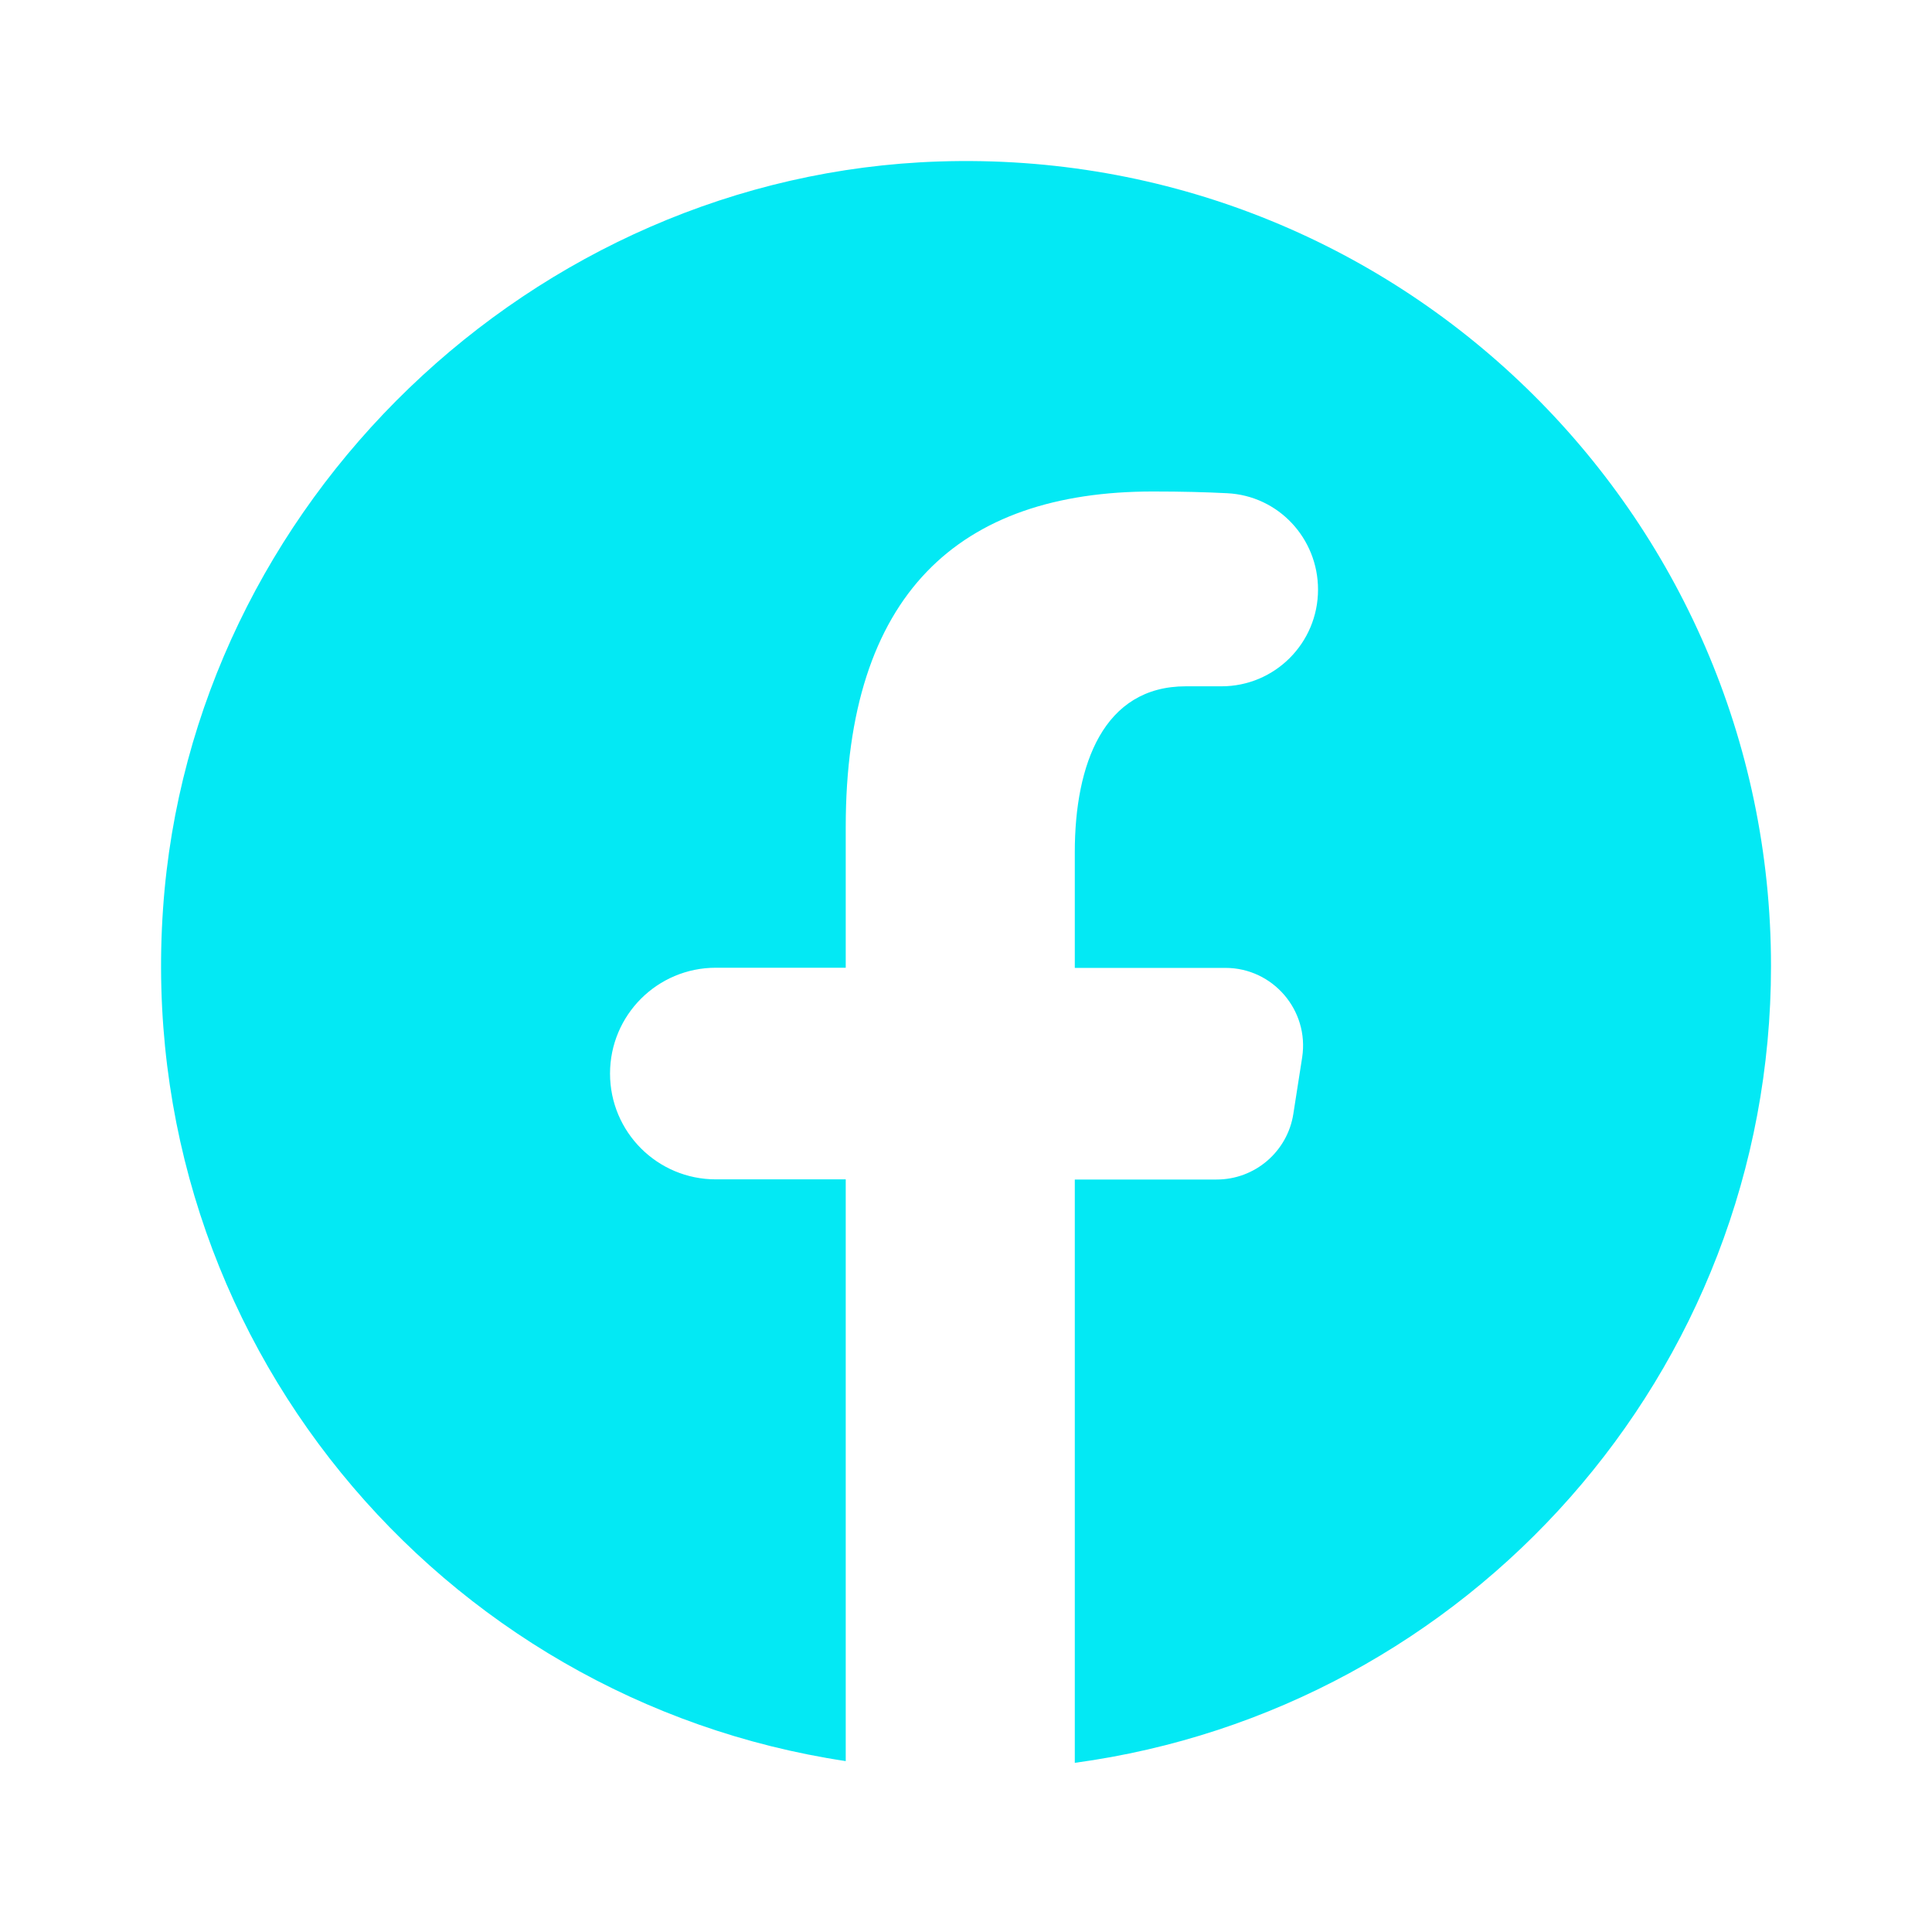
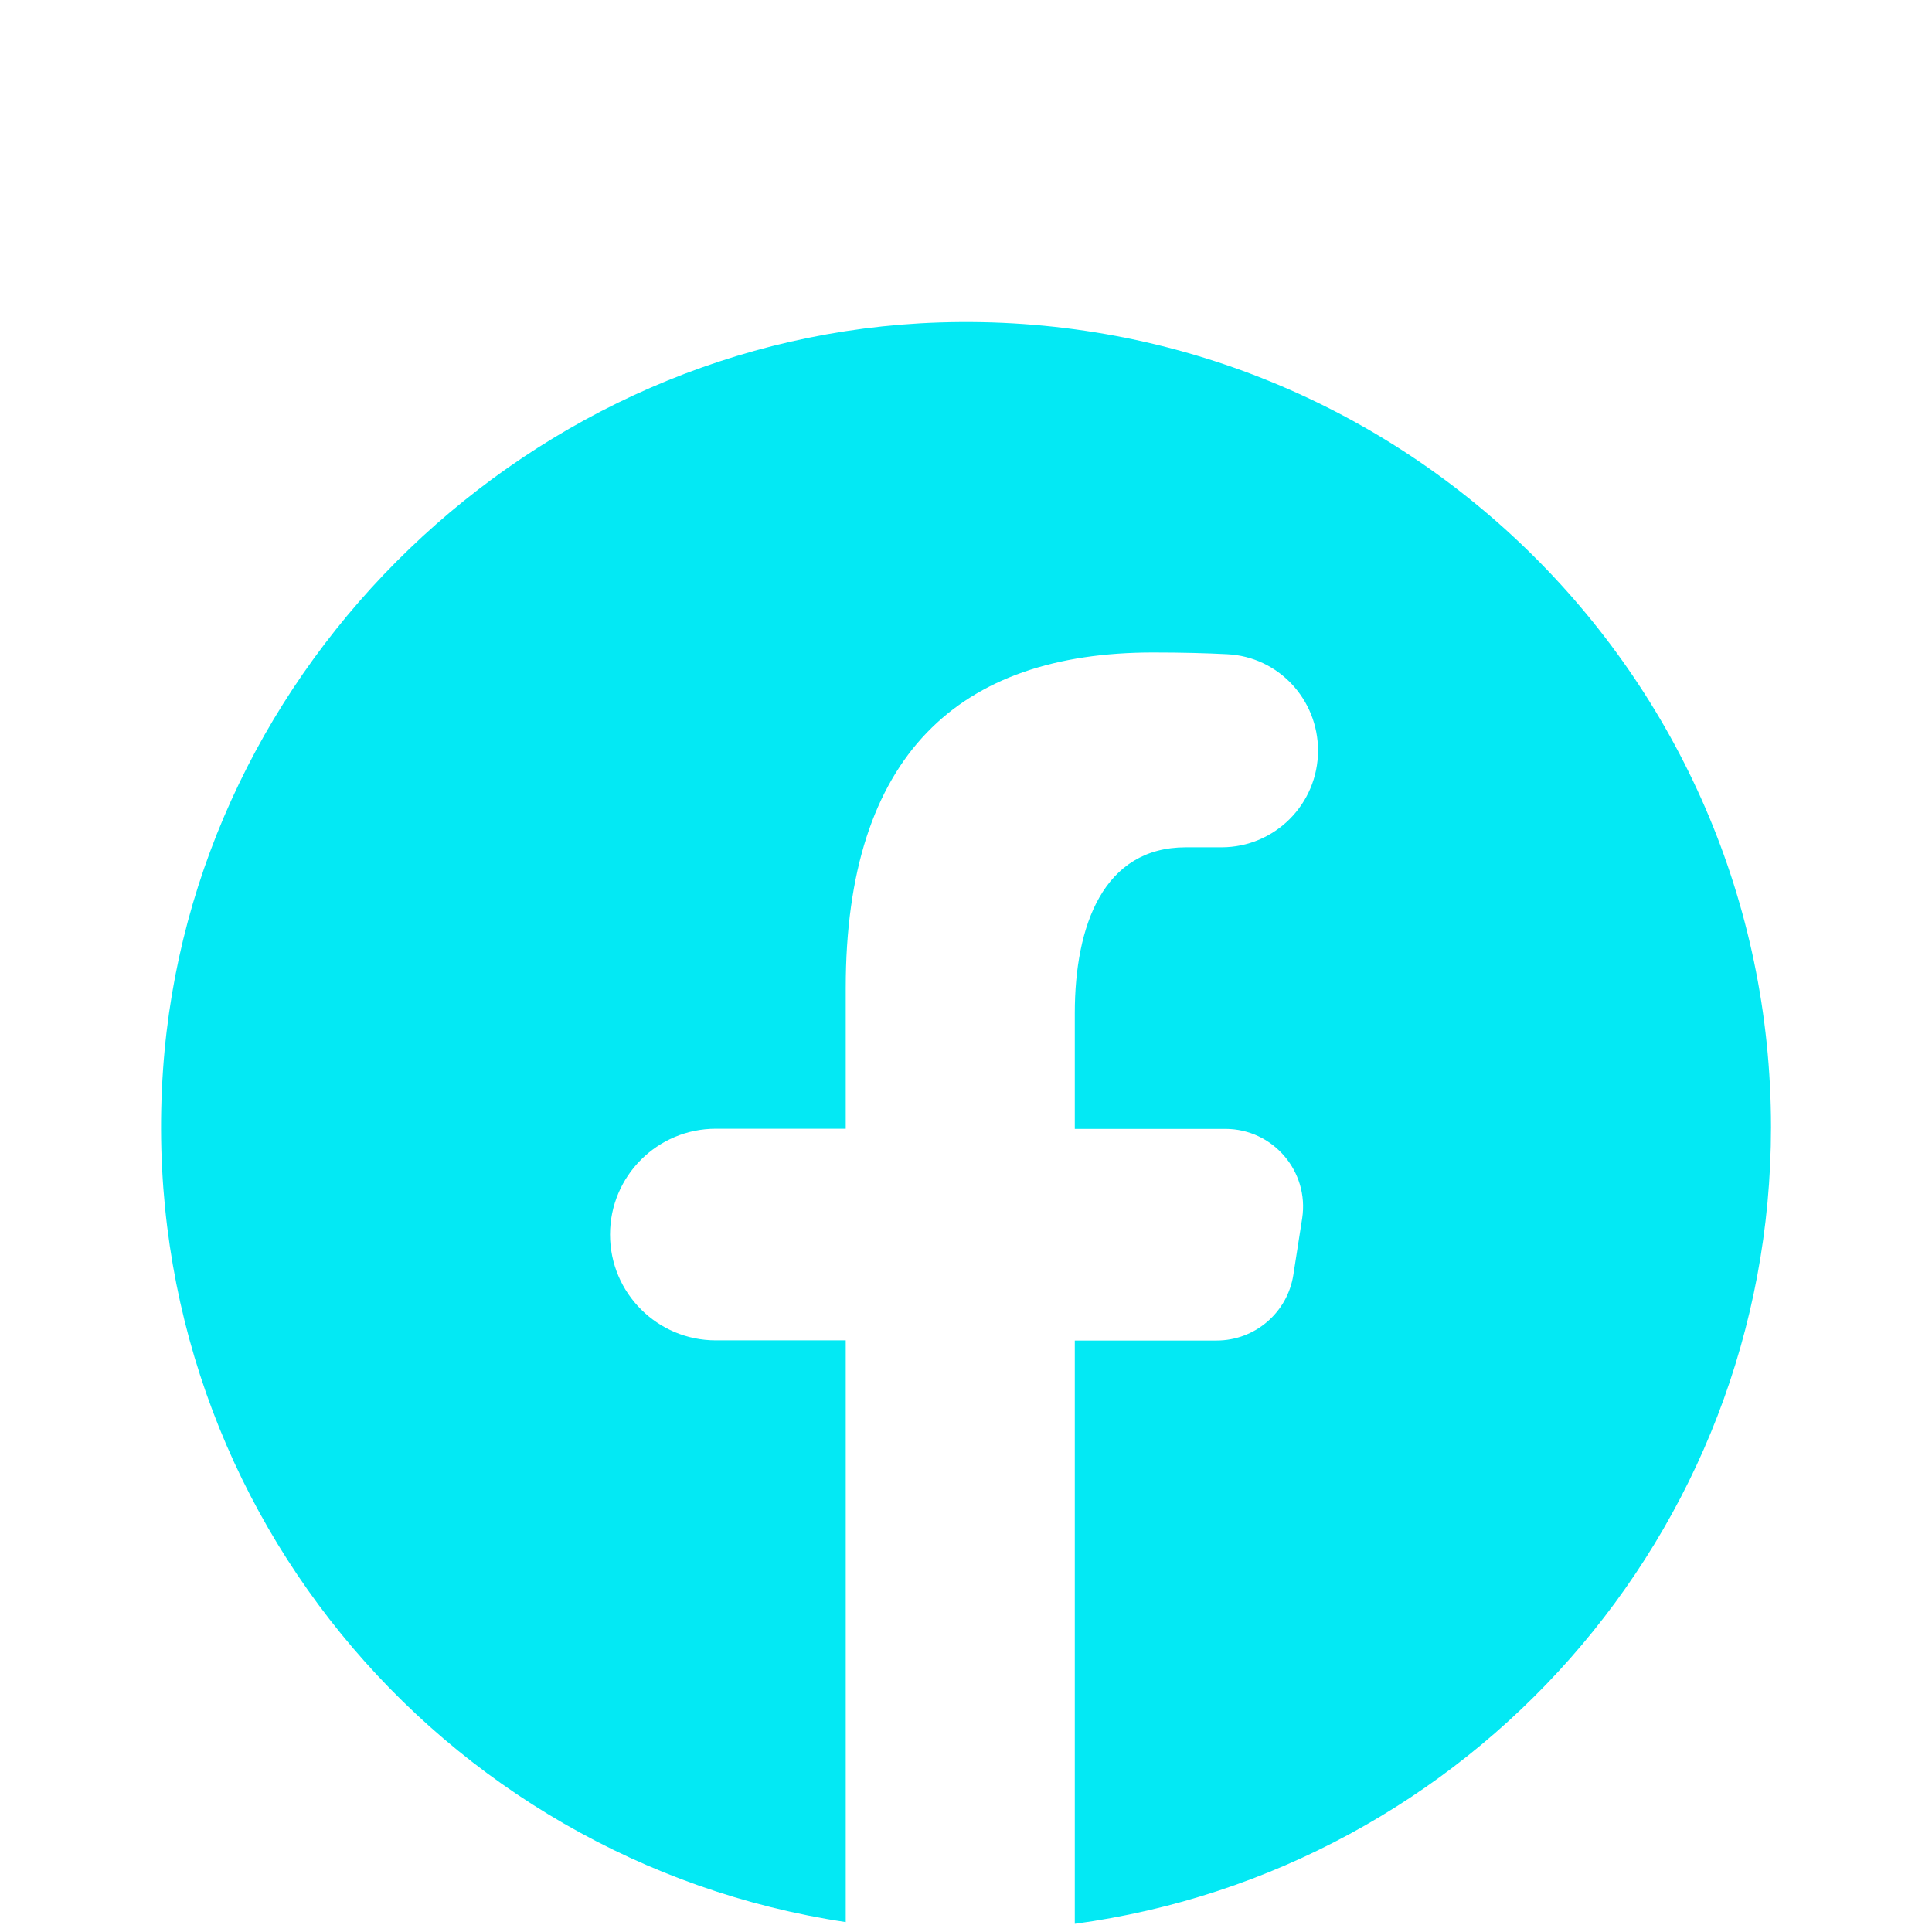
- <svg xmlns="http://www.w3.org/2000/svg" viewBox="0 0 48 48" width="24px" height="24px">
+ <svg xmlns="http://www.w3.org/2000/svg" viewBox="0 -4 48 48" width="26px" height="26px">
  <g id="surface120178853">
    <path style=" stroke:none;fill-rule:nonzero;fill:rgb(1.176%,91.373%,95.686%);fill-opacity:1;" d="M 23.332 4.012 C 13.238 4.34 4.746 12.504 4.051 22.574 C 3.312 33.234 10.934 42.238 21.012 43.754 L 21.012 29.301 L 17.785 29.301 C 16.332 29.301 15.156 28.125 15.156 26.672 C 15.156 25.219 16.332 24.043 17.785 24.043 L 21.012 24.043 L 21.012 20.547 C 21.012 14.754 23.832 12.211 28.645 12.211 C 29.359 12.211 29.969 12.227 30.488 12.254 C 31.762 12.316 32.746 13.375 32.746 14.648 C 32.746 15.977 31.672 17.051 30.348 17.051 L 29.461 17.051 C 27.418 17.051 26.703 18.988 26.703 21.172 L 26.703 24.047 L 30.445 24.047 C 31.625 24.047 32.531 25.102 32.352 26.27 L 32.133 27.672 C 31.988 28.609 31.18 29.305 30.227 29.305 L 26.703 29.305 L 26.703 43.797 C 36.469 42.473 44 34.125 44 24 C 44 12.73 34.684 3.641 23.332 4.012 Z M 23.332 4.012 " />
  </g>
</svg>
